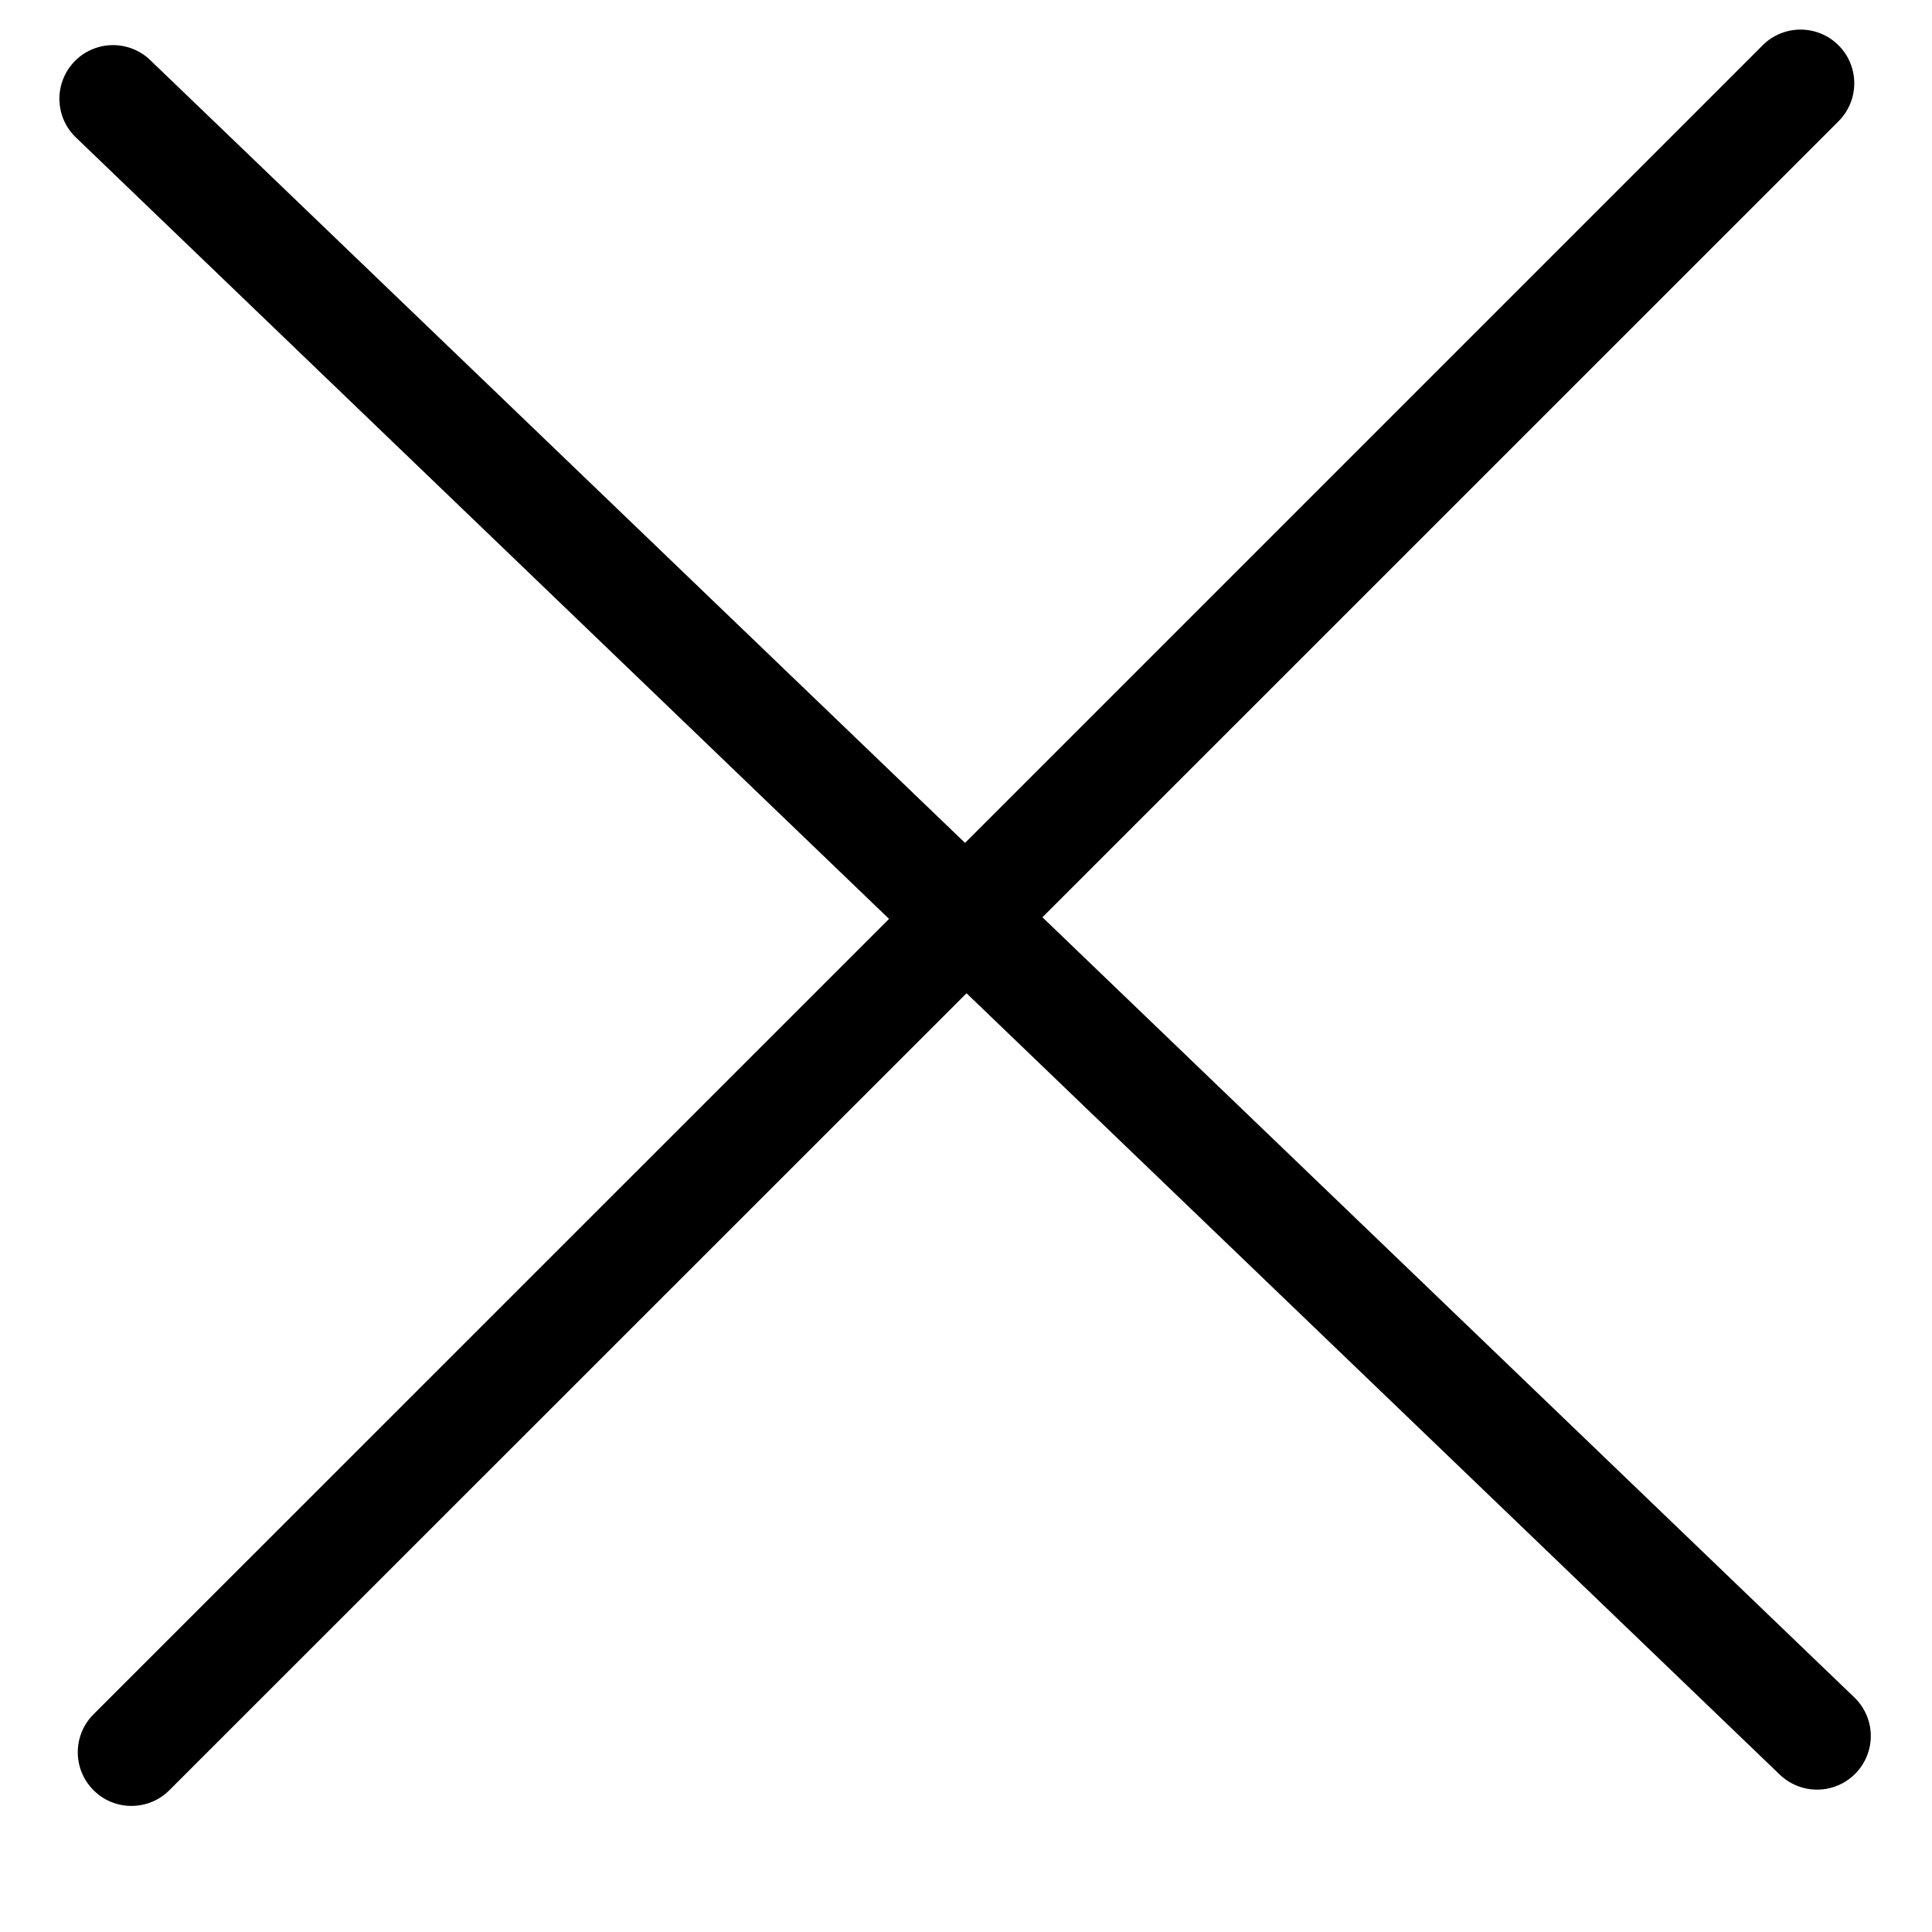
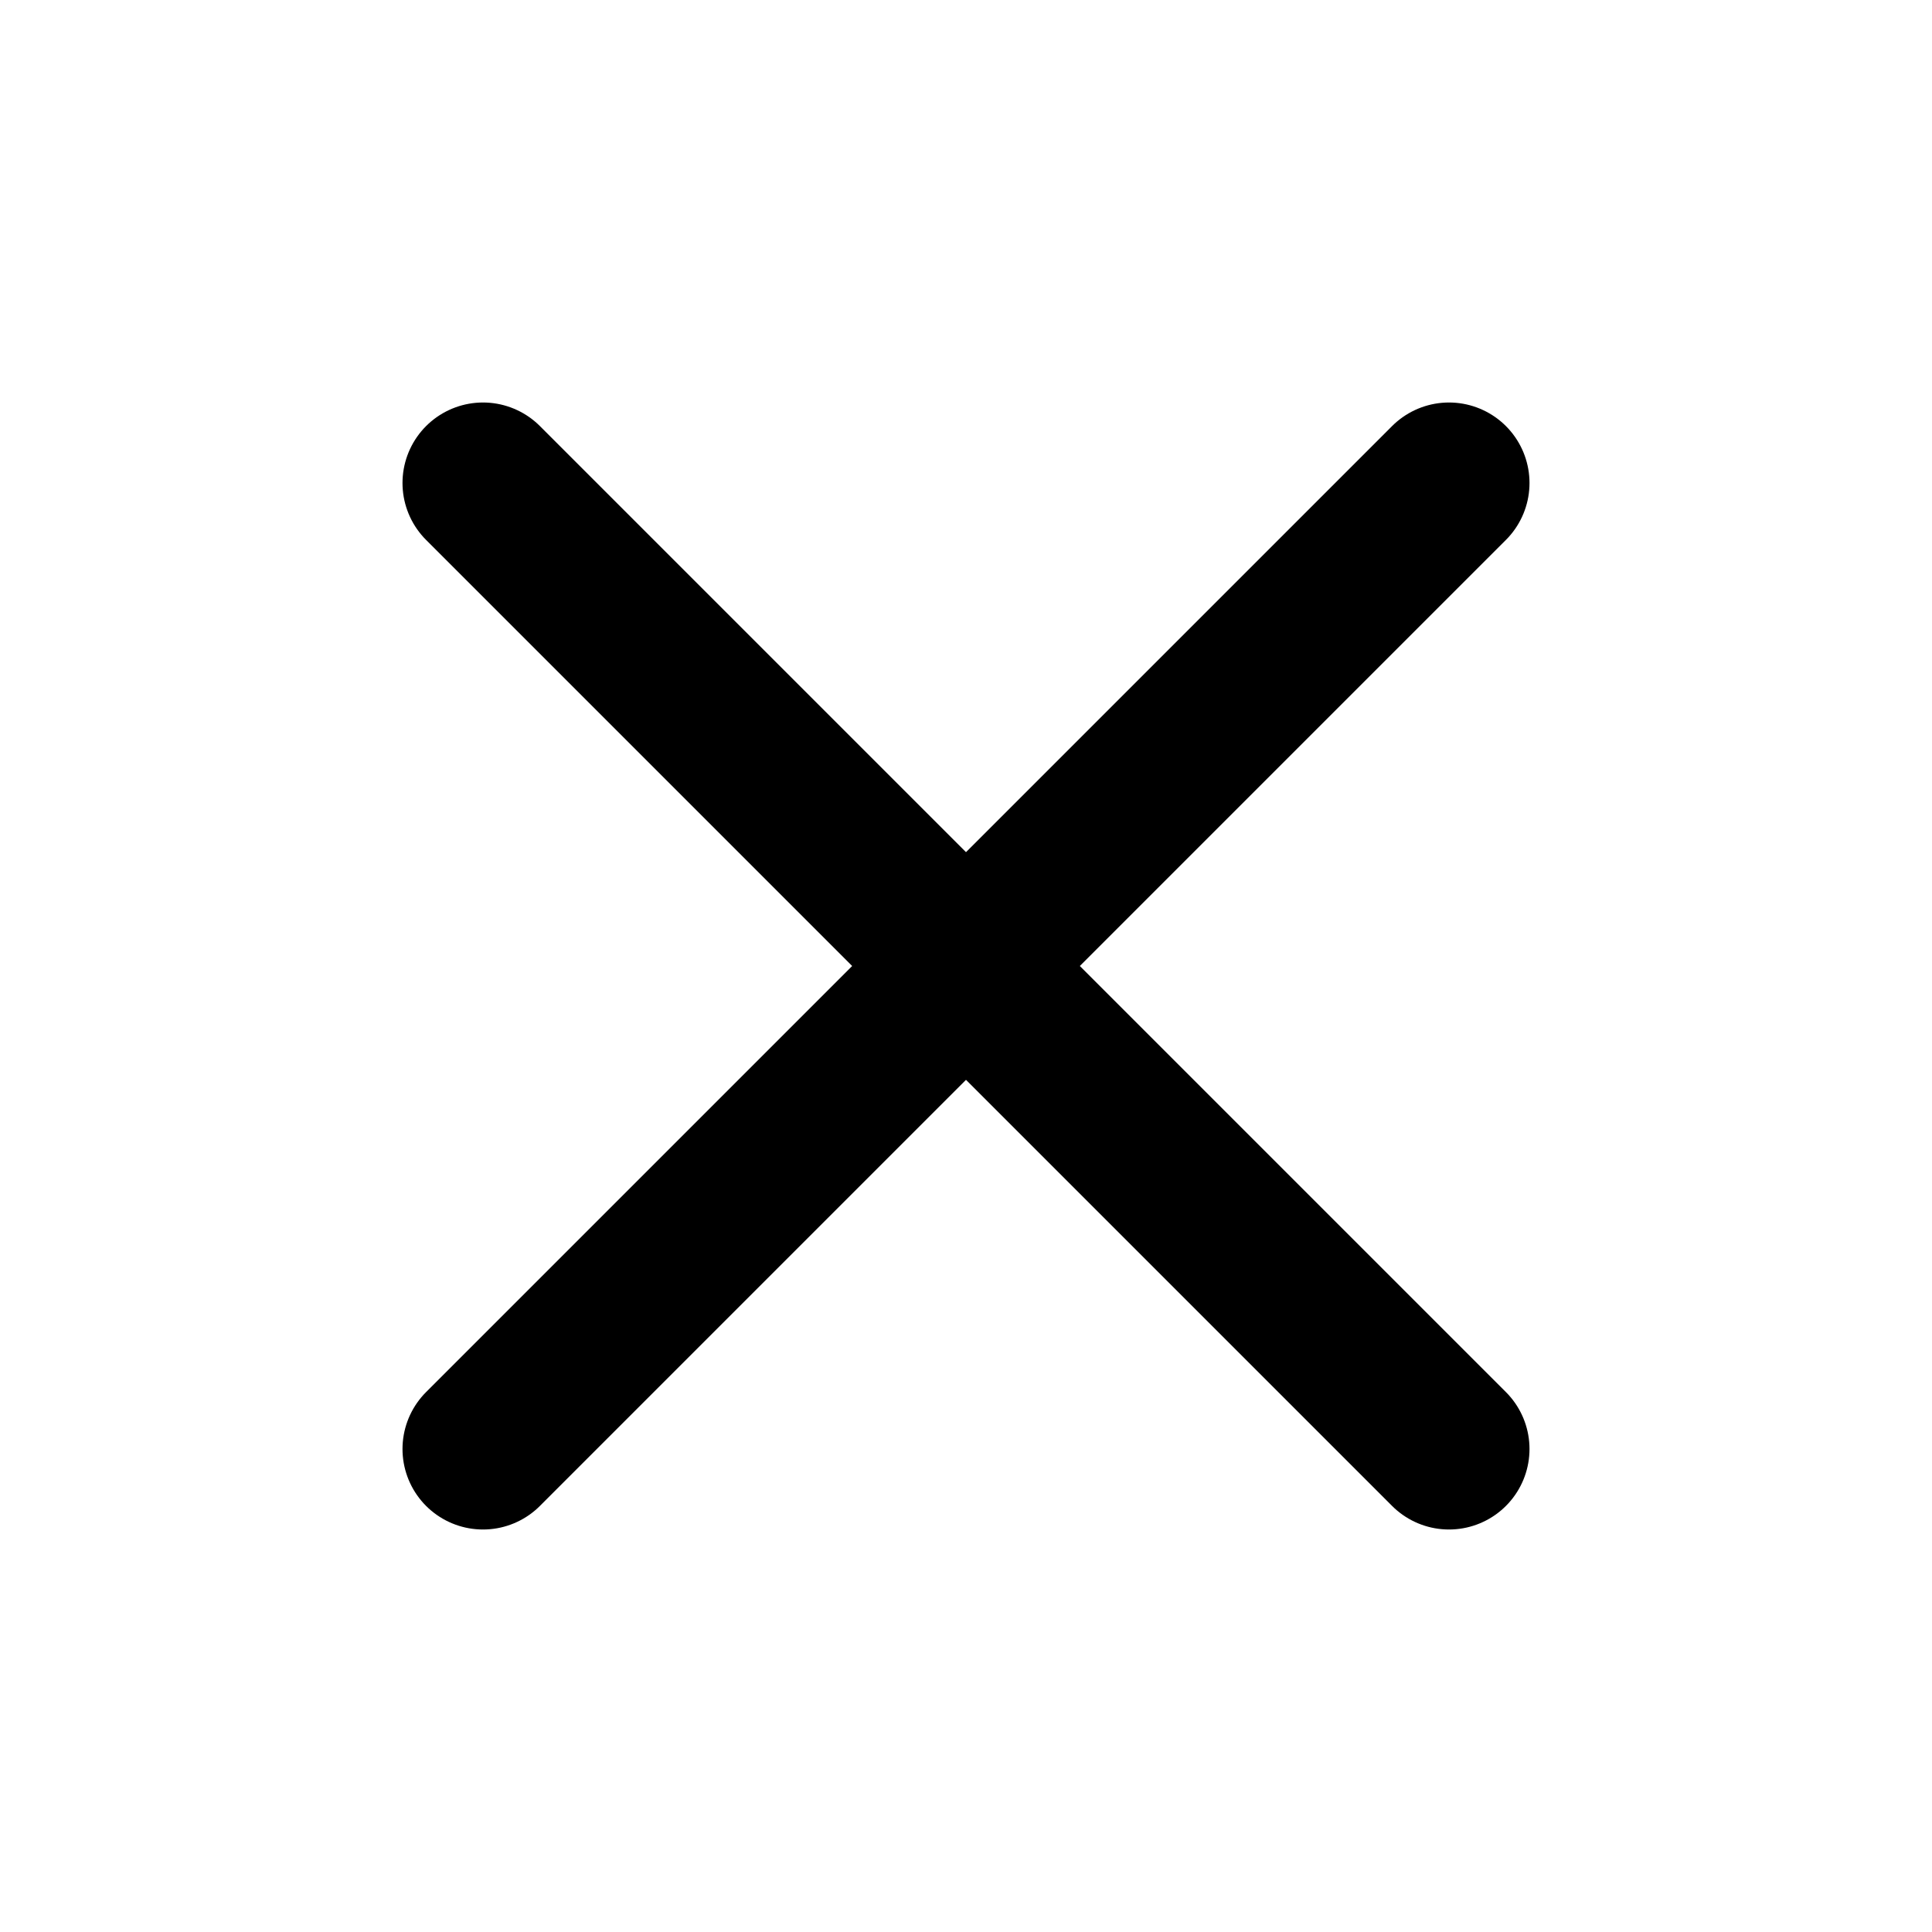
- <svg xmlns="http://www.w3.org/2000/svg" fill="none" class="icon icon-close" viewBox="0 0 18 18">
-   <path fill="currentColor" d="M.865 15.978a.5.5 0 0 0 .707.707l7.433-7.431 7.579 7.282a.501.501 0 0 0 .846-.37.5.5 0 0 0-.153-.351L9.712 8.546l7.417-7.416a.5.5 0 1 0-.707-.708L8.991 7.853 1.413.573a.5.5 0 1 0-.693.72l7.563 7.268z" />
+ <svg xmlns="http://www.w3.org/2000/svg" class="icon icon-close" width="48" height="48" viewBox="0 0 18 18" fill="none">
+   <path d="M4.5 13.5L13.5 4.5M4.5 4.5L13.5 13.5" stroke="currentColor" stroke-width="1.5" stroke-linecap="round" stroke-linejoin="round" />
</svg>
